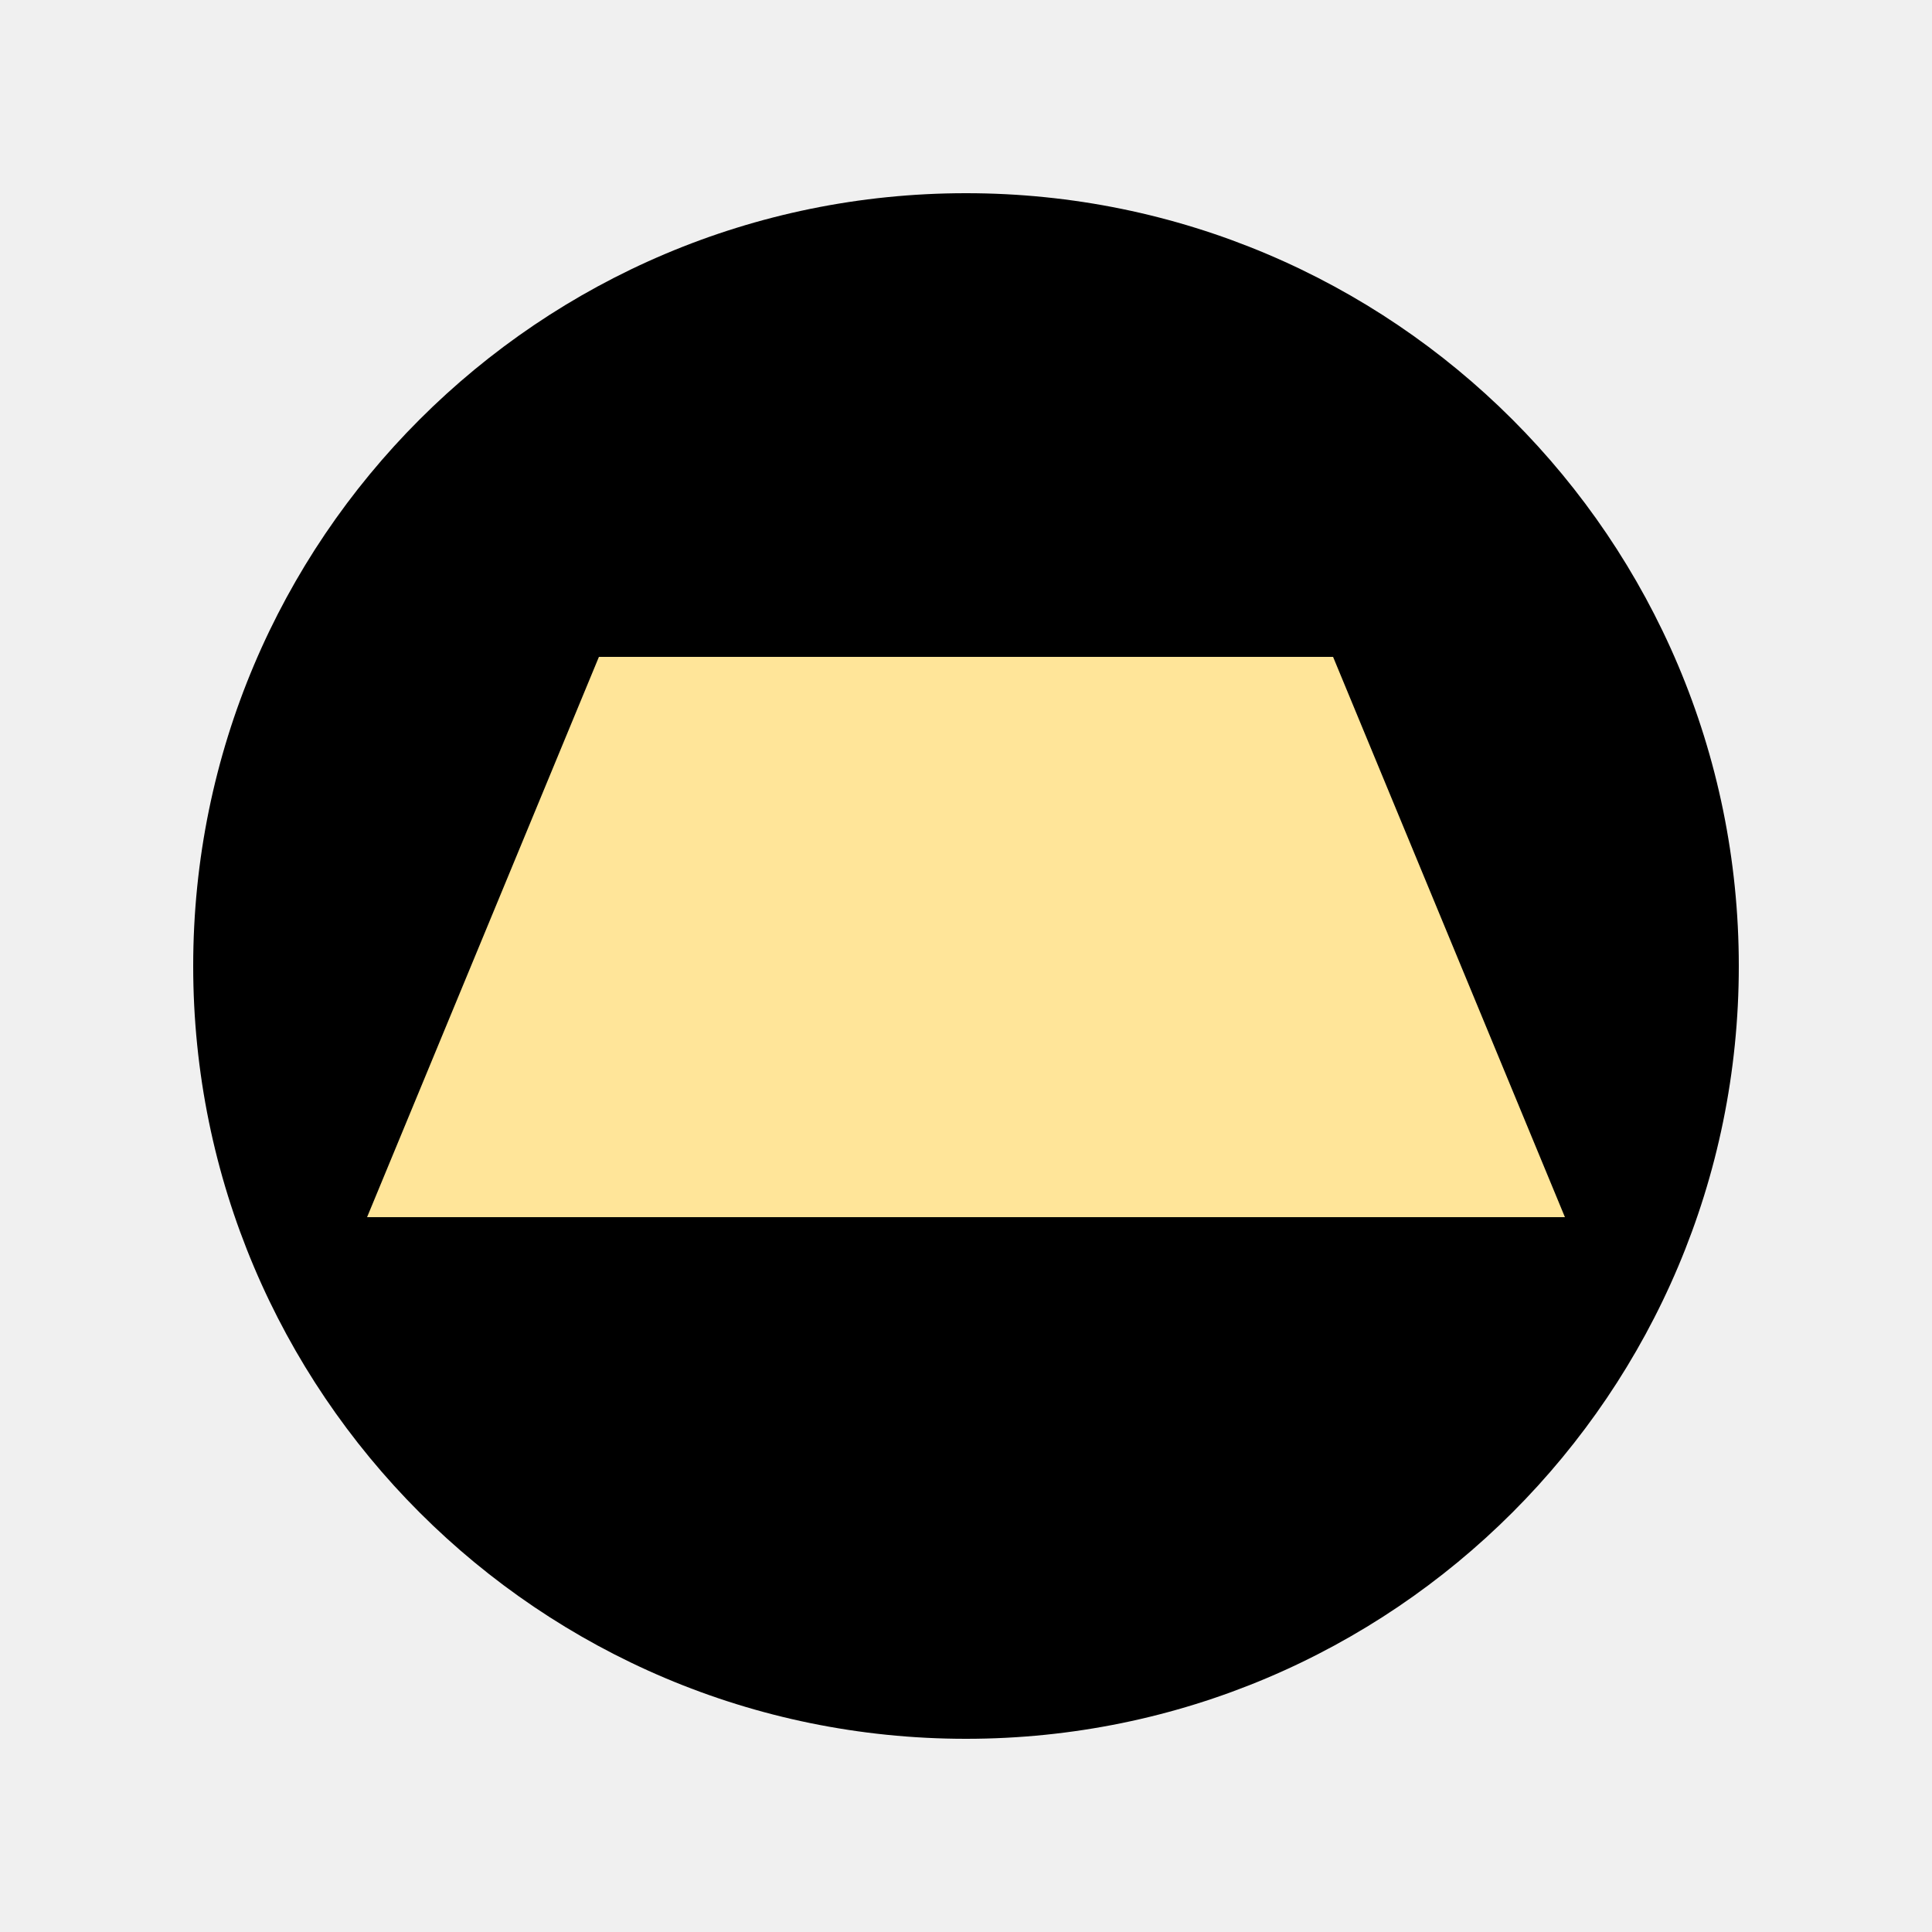
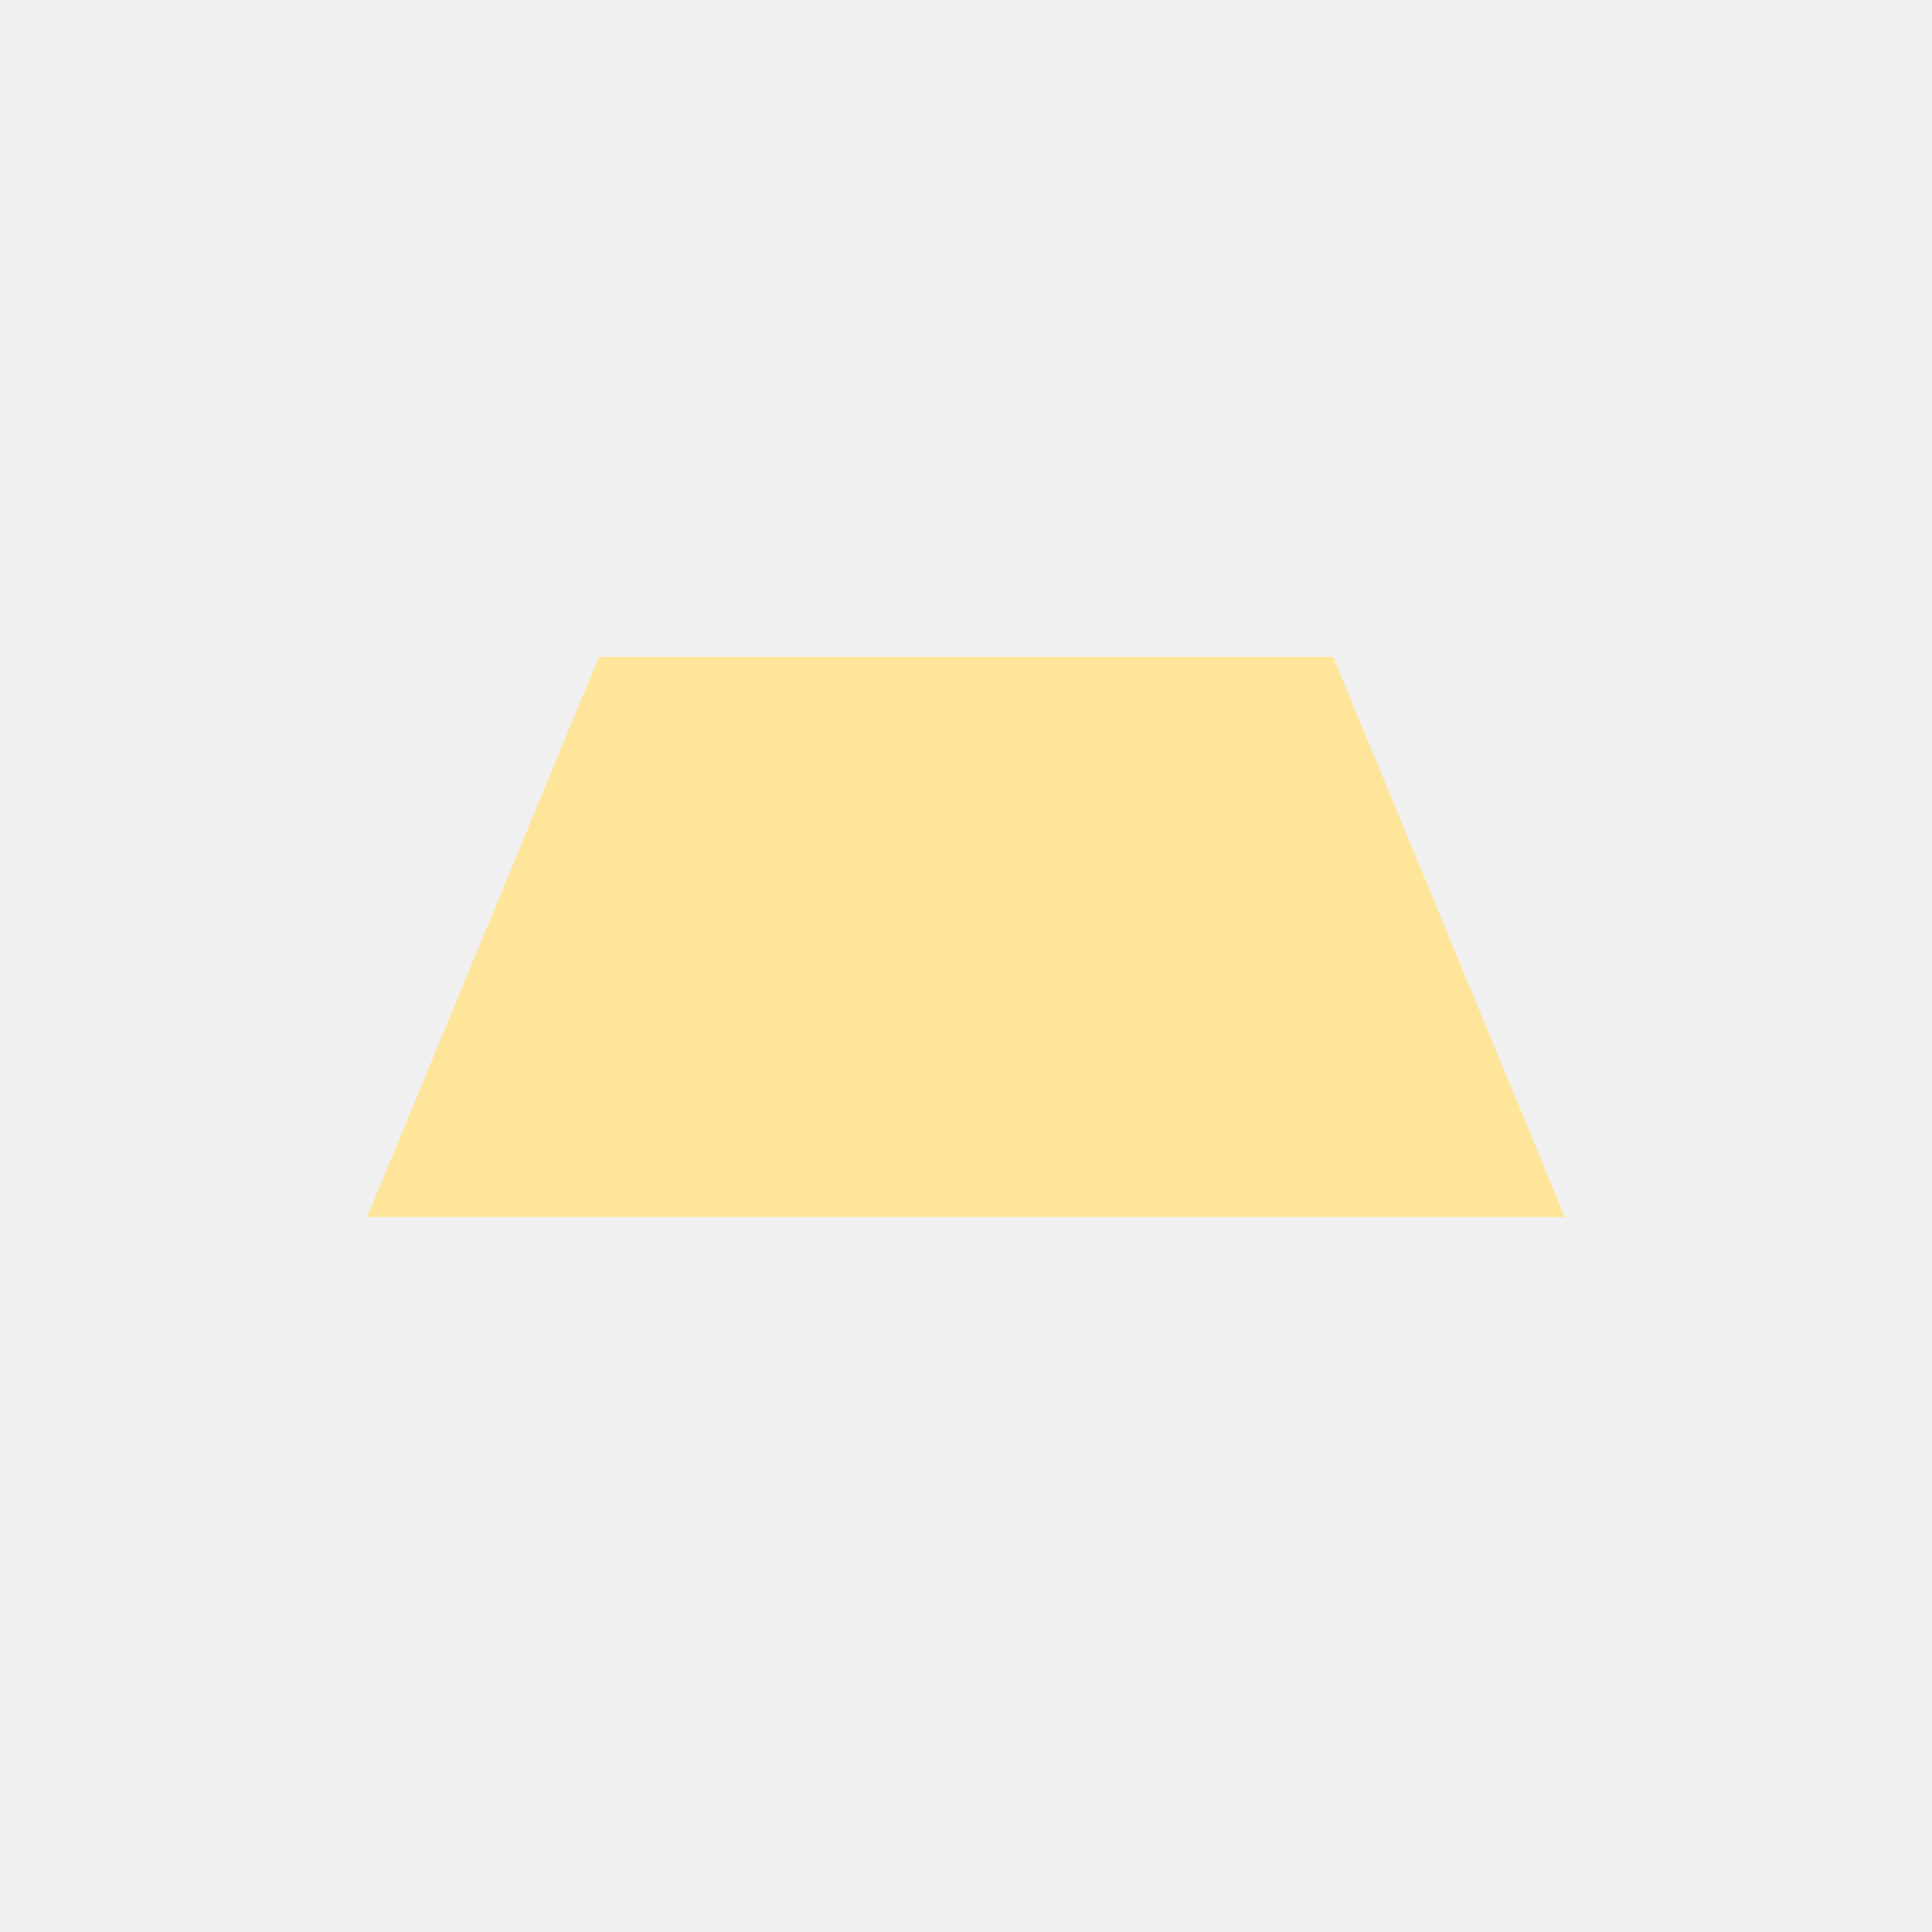
<svg xmlns="http://www.w3.org/2000/svg" version="1.1" id="MoveButtonSVG" viewBox="0 0 10 10">
  <circle cx="5" cy="5" r="4.5" stroke="none" fill="white" opacity="0.001" />
-   <circle cx="5" cy="5" r="4" stroke-width="1" />
+   <circle cx="5" cy="5" r="4" fill="none" stroke-width="1" />
  <polygon points="1.9,6.3 3.1,3.4 6.9,3.4 8.1,6.3" fill="#ffe599" stroke="none" />
</svg>
